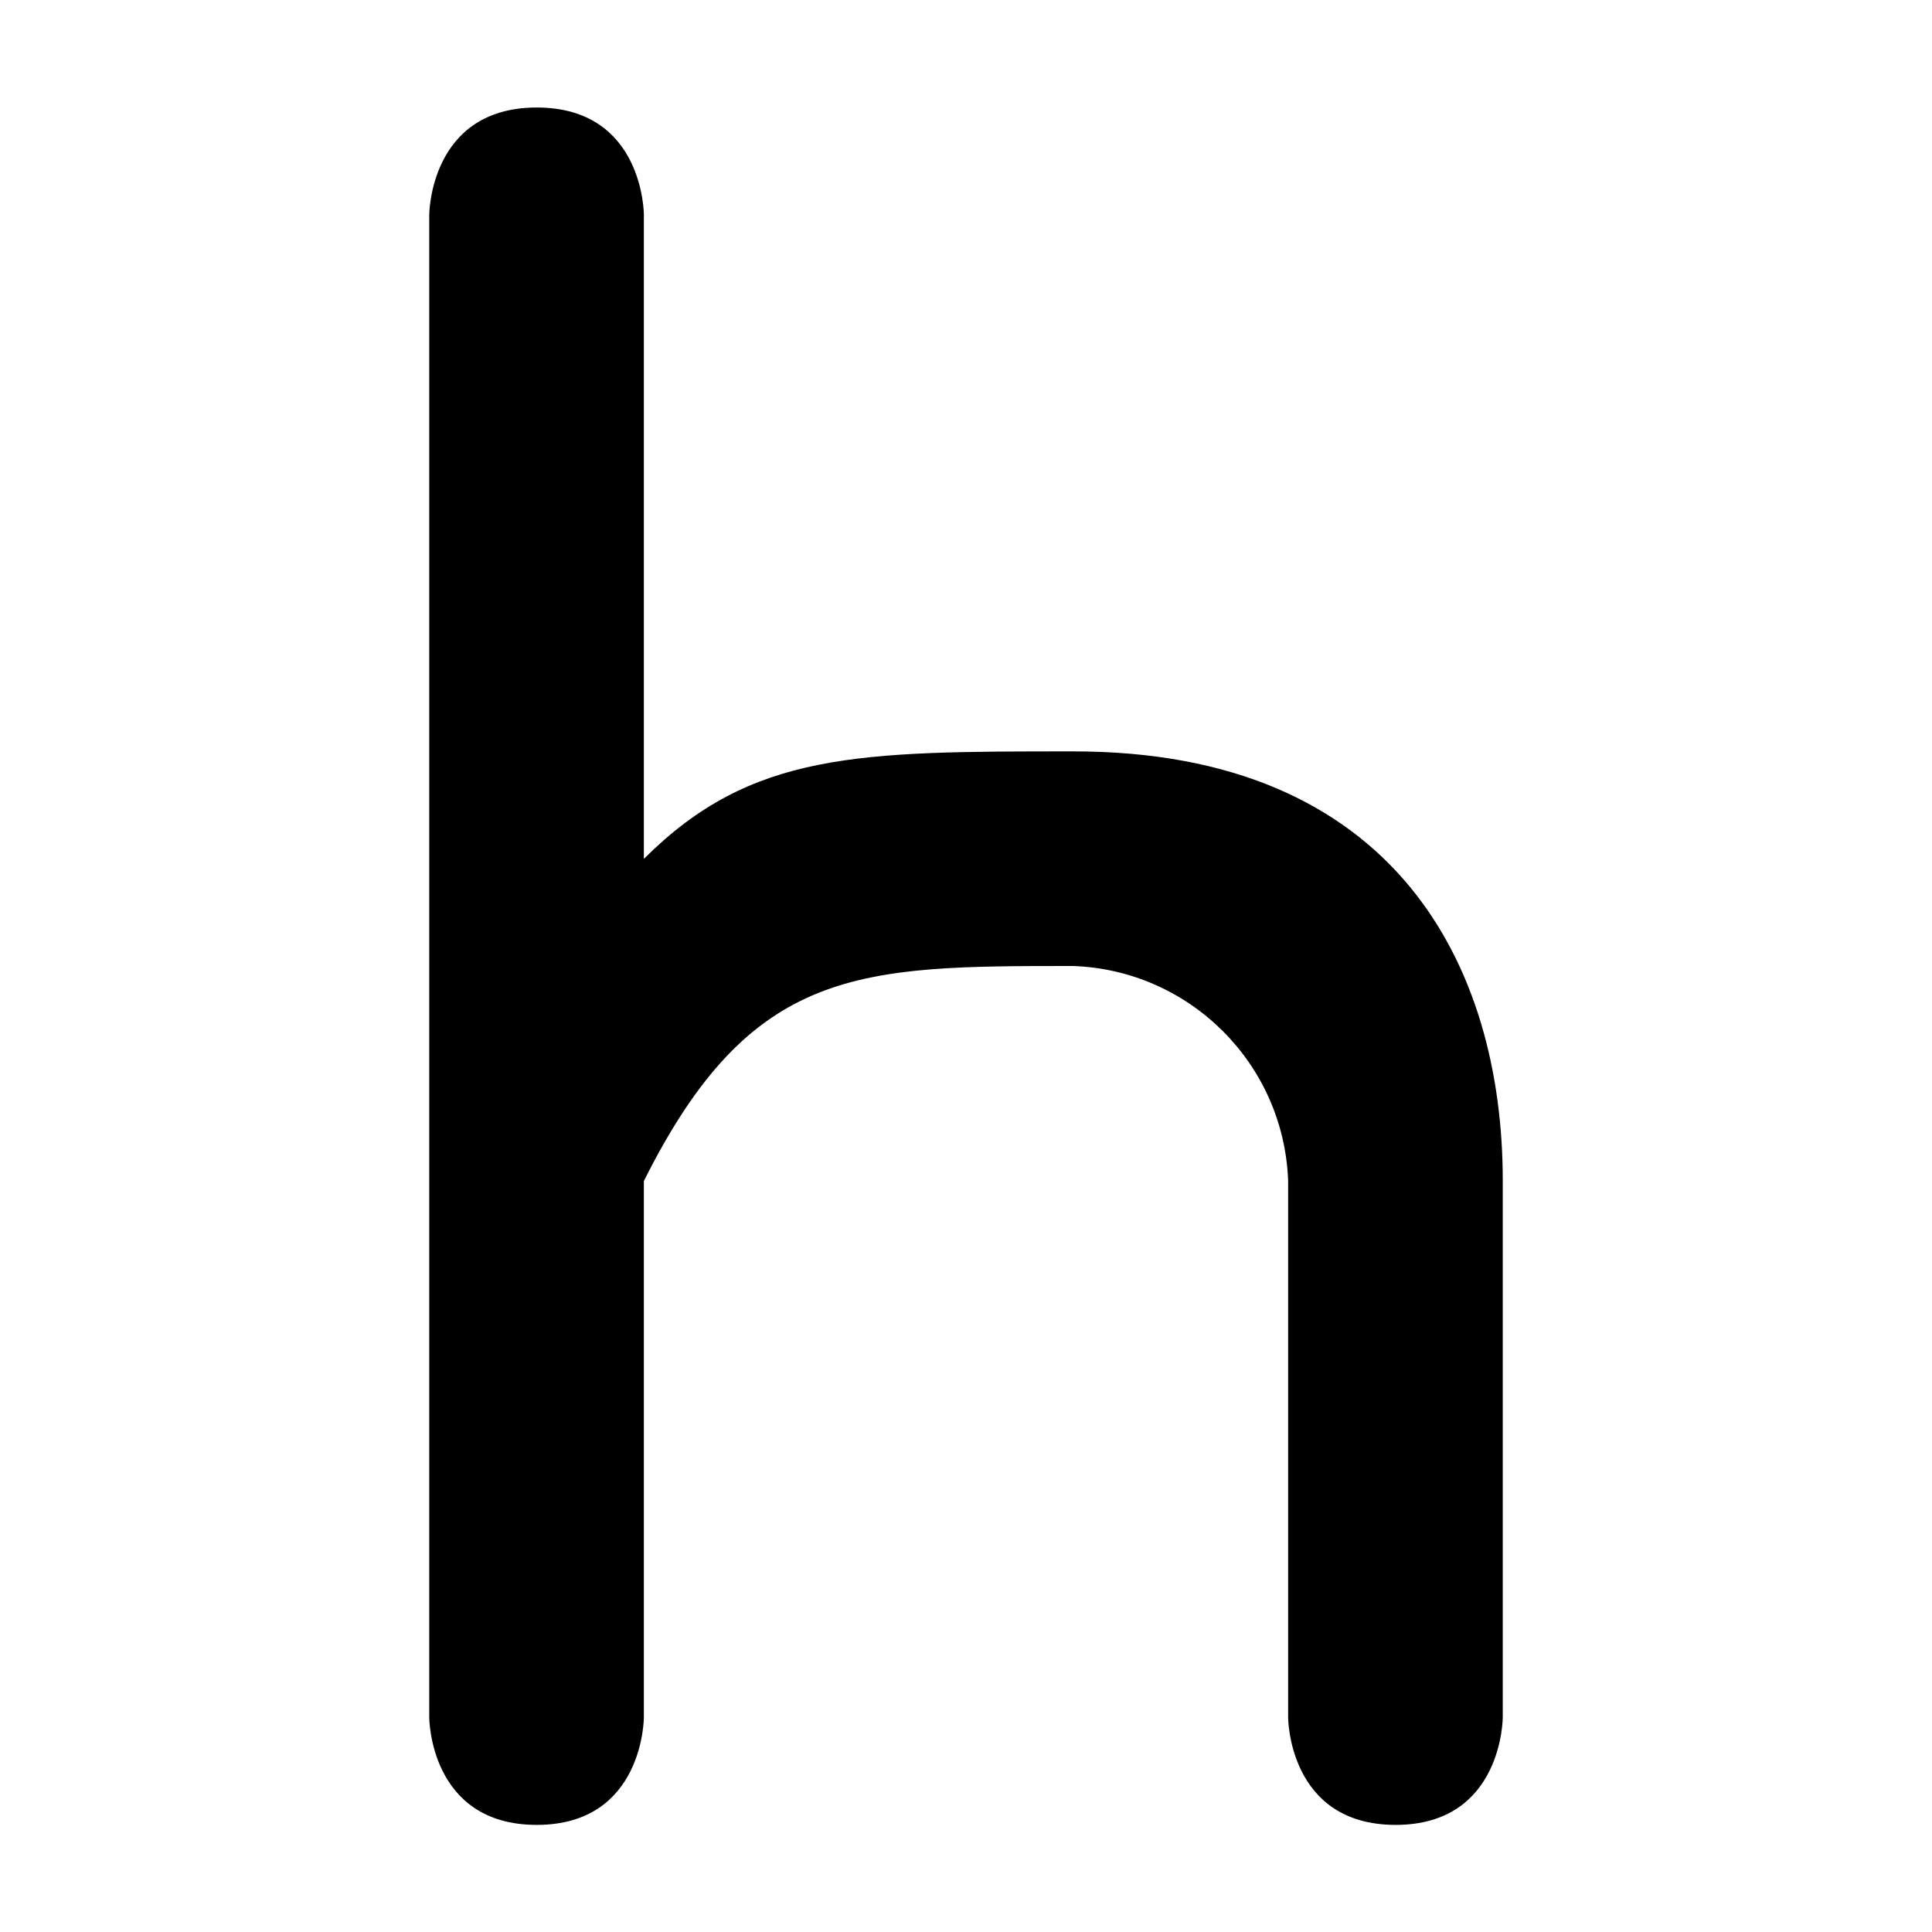
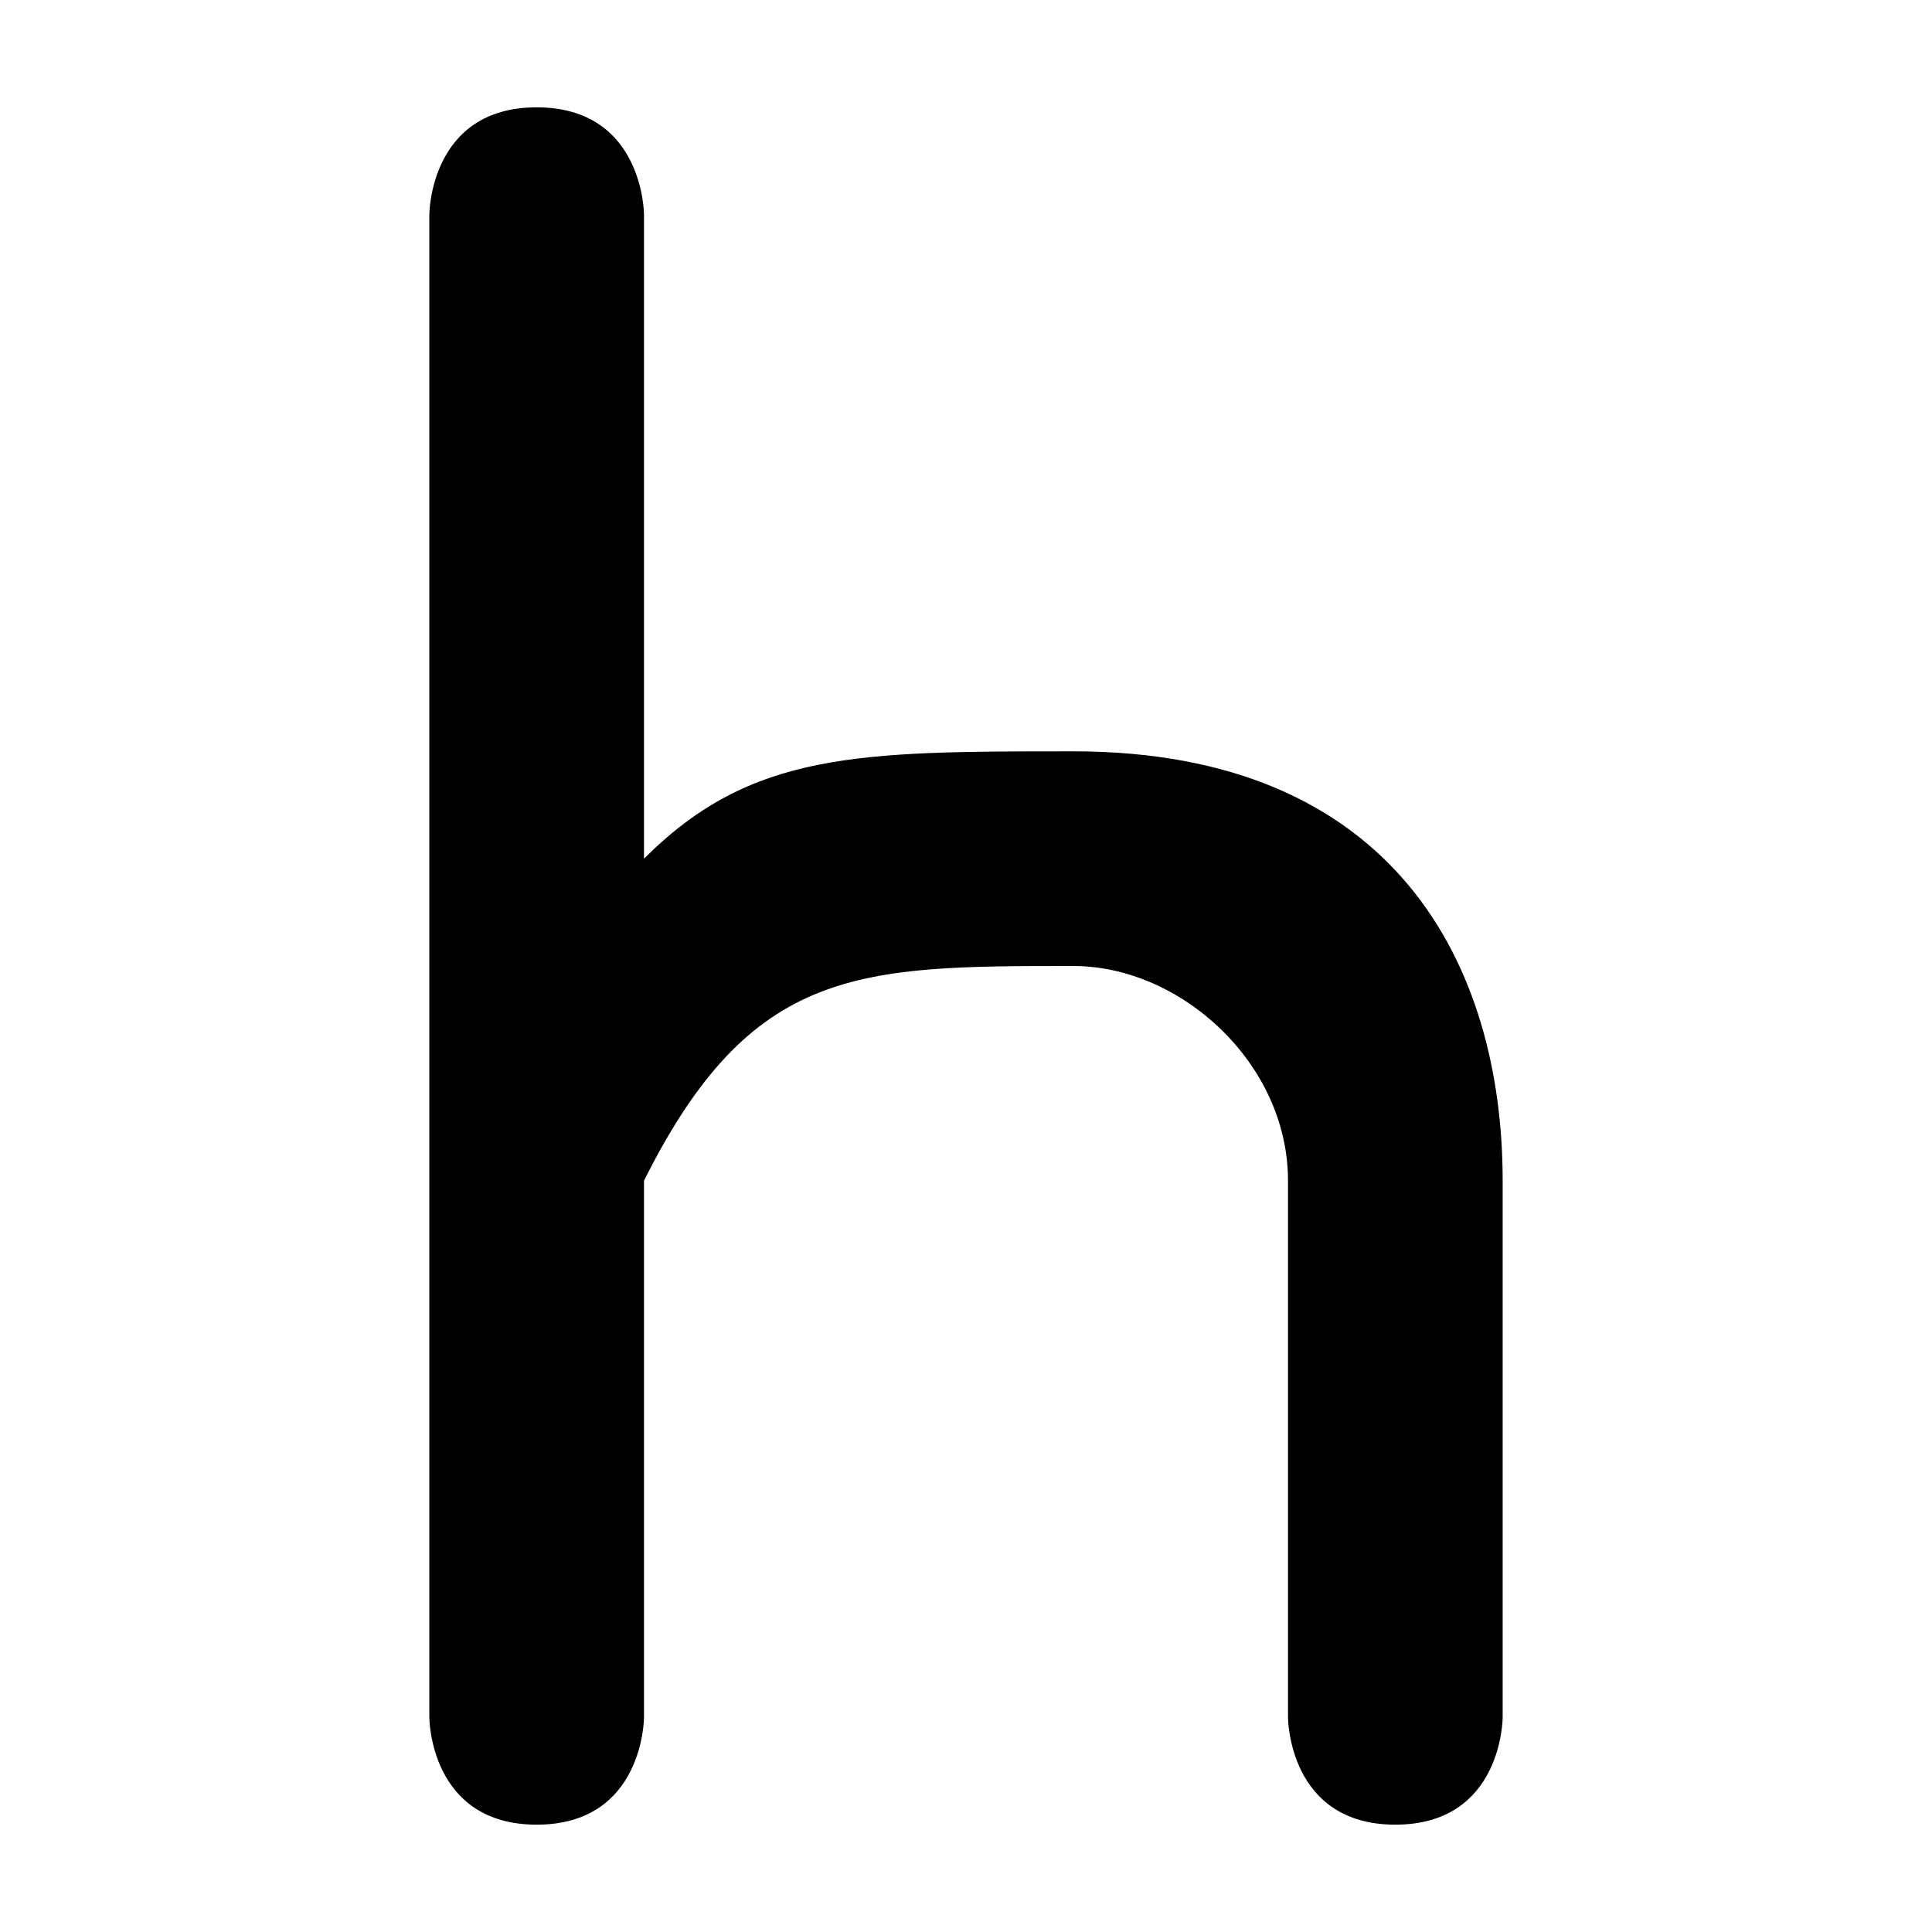
- <svg xmlns="http://www.w3.org/2000/svg" viewBox="0 0 4.762 4.762" height="18" width="18">
-   <path d="M1.058.53s0-.265.265-.265c.264 0 .264.264.264.264v1.588c.265-.265.53-.265 1.059-.265.794 0 1.058.53 1.058 1.058v1.323s0 .265-.264.265c-.265 0-.265-.265-.265-.265V2.91a.55.55 0 00-.53-.529c-.528 0-.793 0-1.058.53v1.322s0 .265-.264.265c-.265 0-.265-.265-.265-.265z" />
+ <svg xmlns="http://www.w3.org/2000/svg" height="18" width="18">
+   <path d="M4 2s0-1 1-1 1 1 1 1v6c1-1 2-1 4-1 3 0 4 2 4 4v5s0 1-1 1-1-1-1-1v-5c0-1.094-1-2-2-2-2 0-3 0-4 2v5s0 1-1 1-1-1-1-1z" />
</svg>
